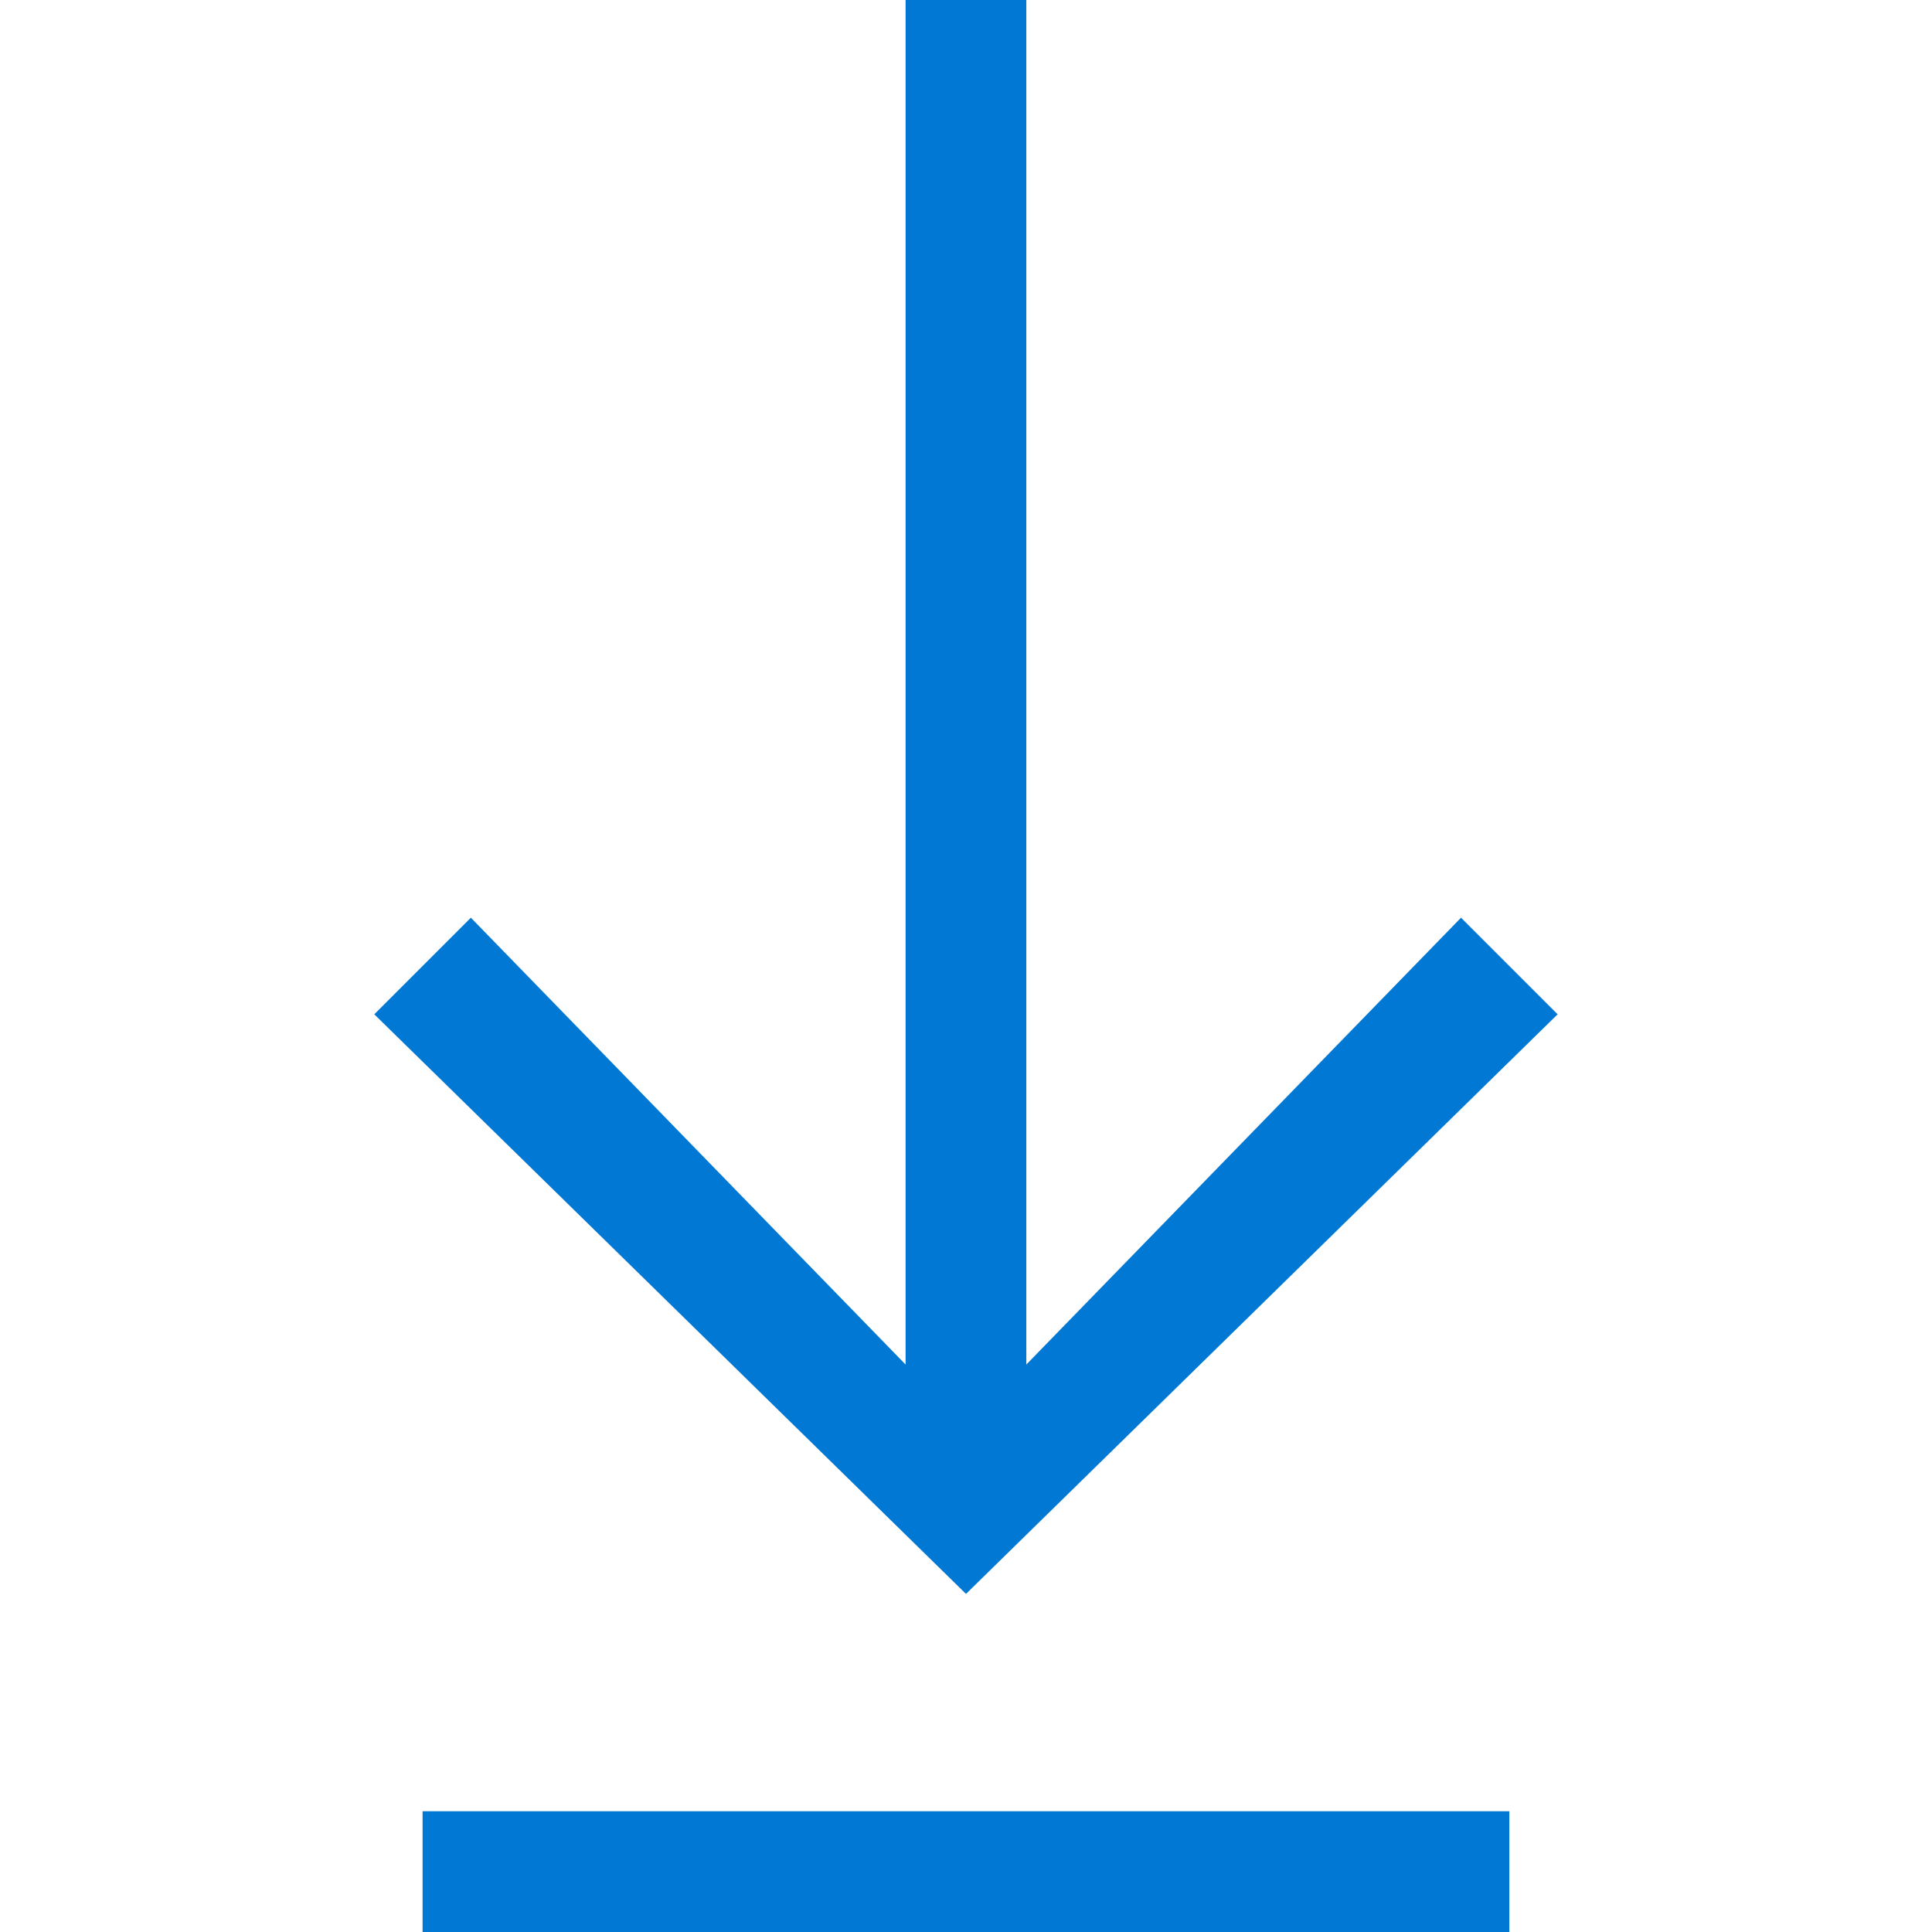
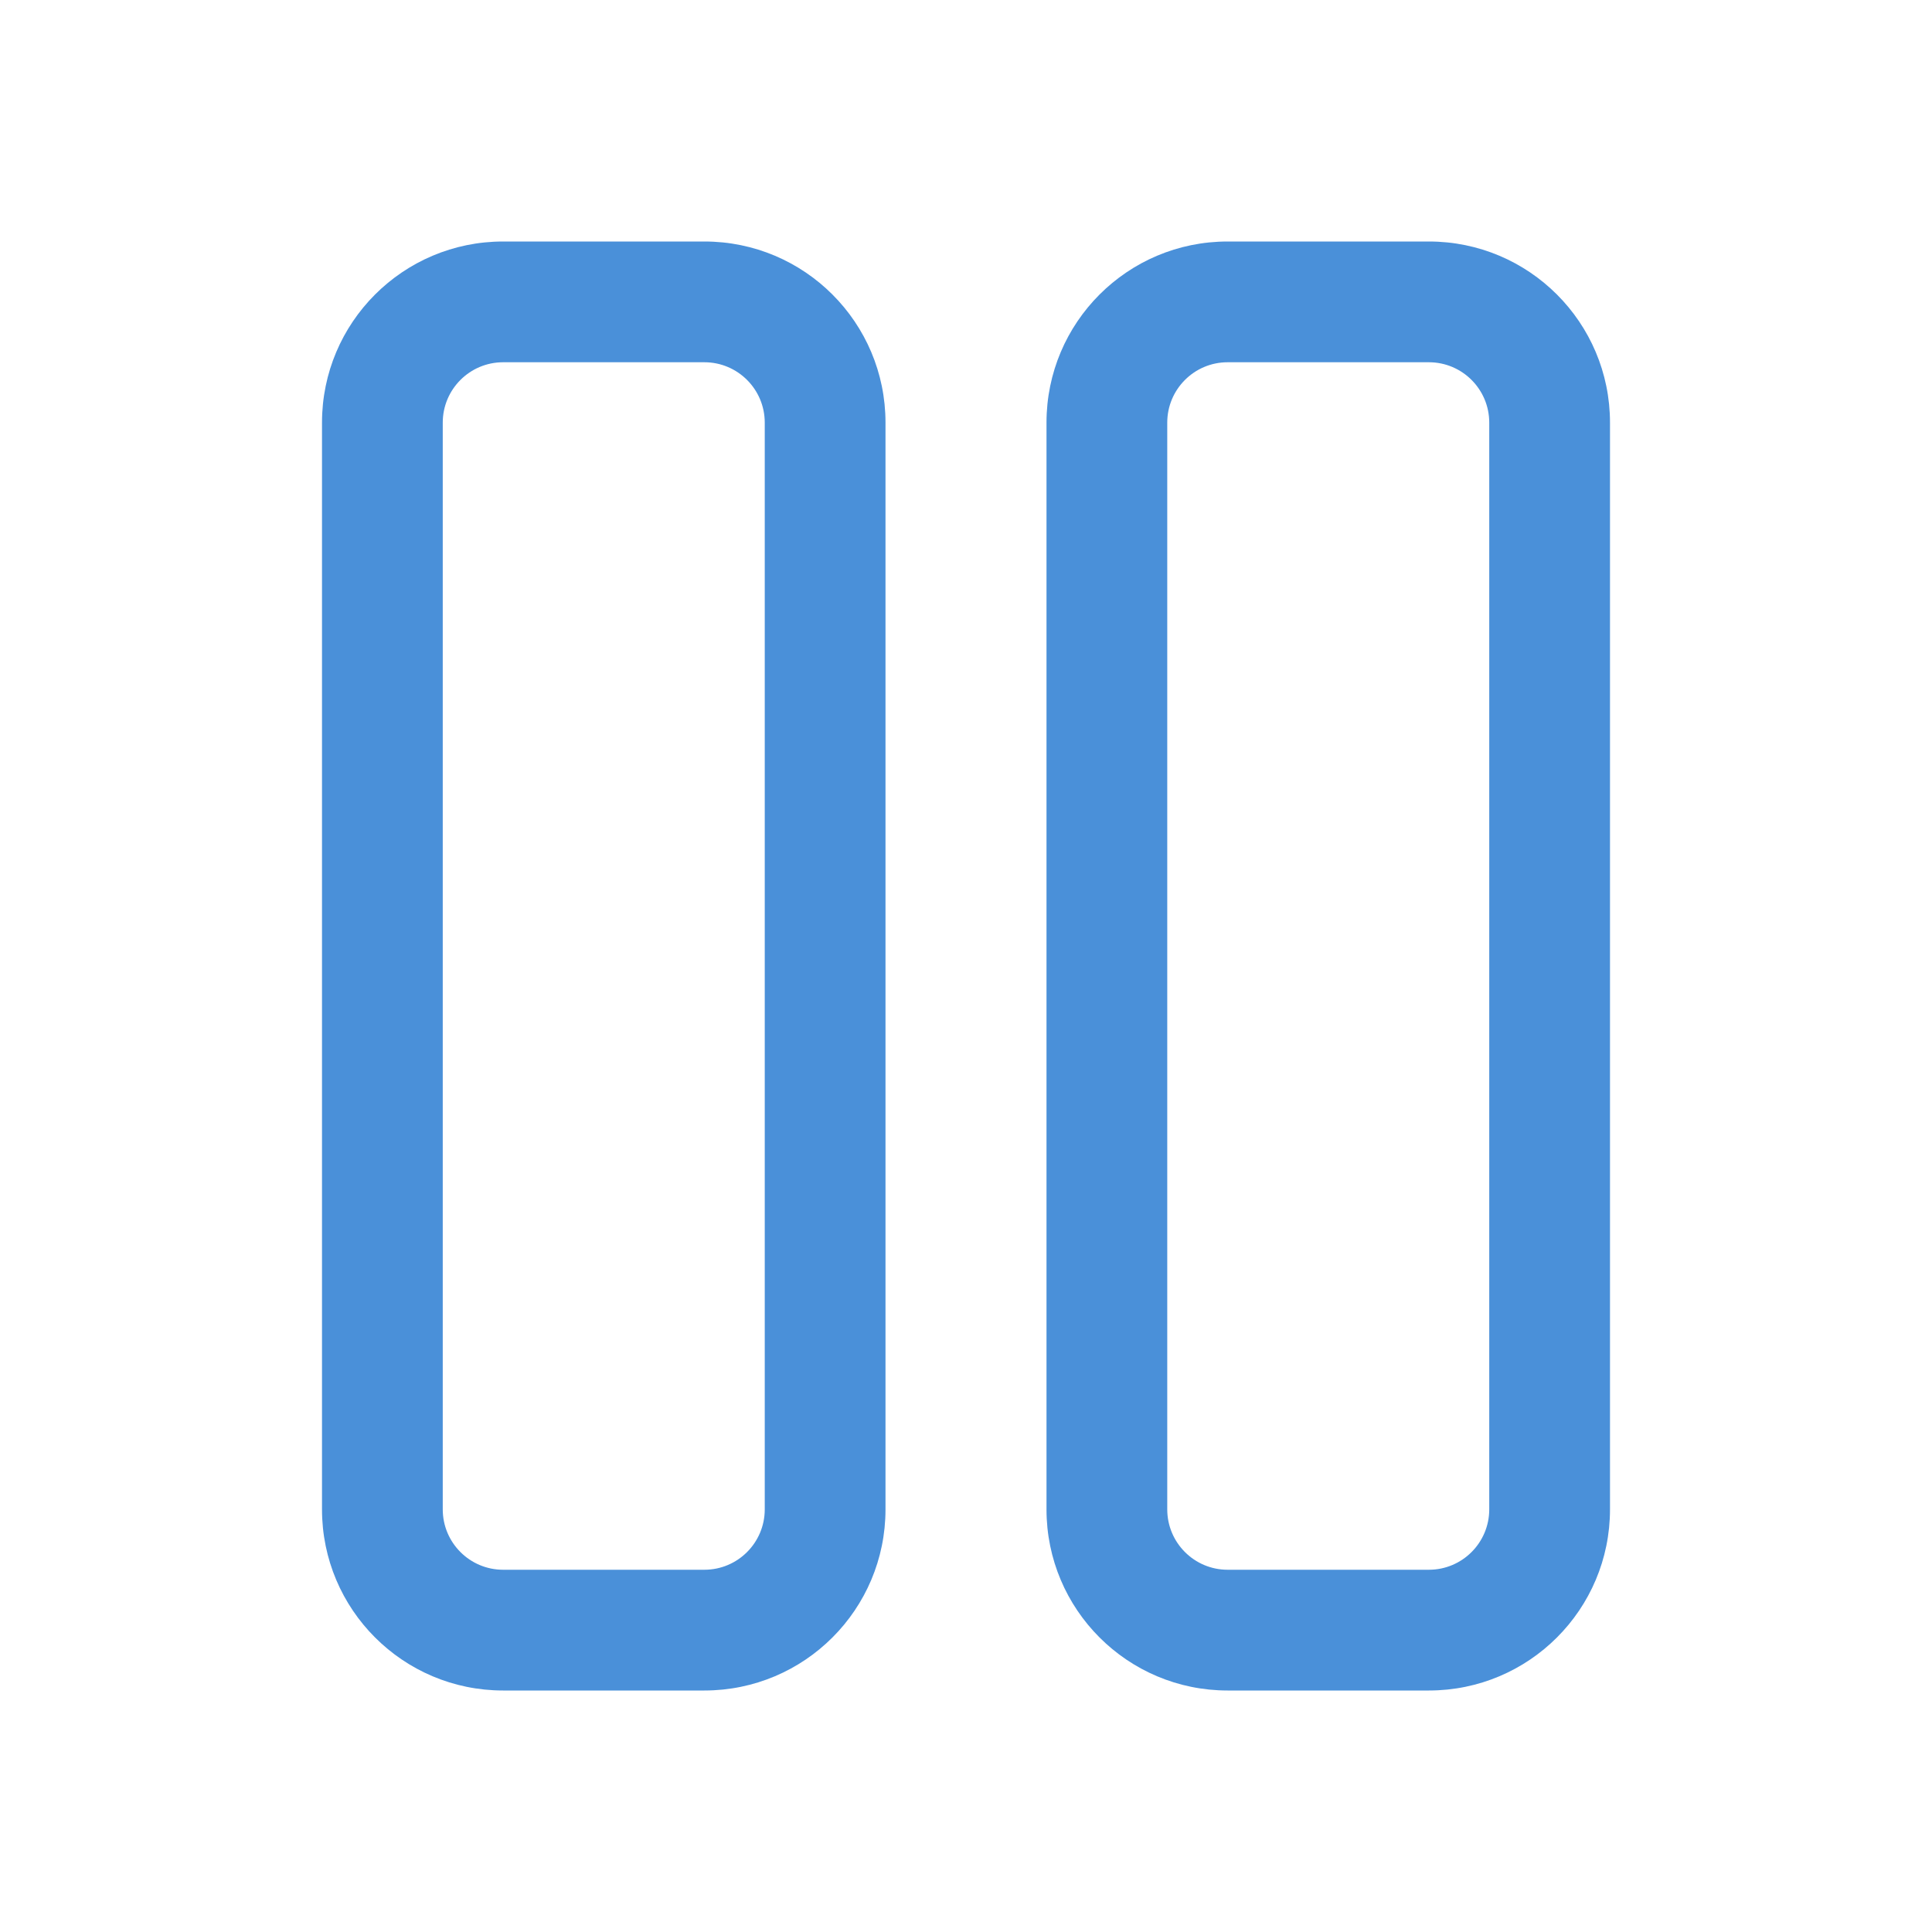
- <svg xmlns="http://www.w3.org/2000/svg" width="18" height="18" viewBox="0 0 18 18" fill="none">
-   <path d="M14.512 9.45L9 14.85L3.487 9.45L4.387 8.55L8.437 12.713V0H9.562V12.713L13.612 8.55L14.512 9.45ZM3.937 18V16.875H14.062V18H3.937Z" fill="#0078D4" />
+ <svg xmlns="http://www.w3.org/2000/svg" width="24" height="24" viewBox="0 0 24 24" fill="none">
+   <path d="M6.25 3C5.007 3 4 4.007 4 5.25V18.75C4 19.993 5.007 21 6.25 21H8.75C9.993 21 11 19.993 11 18.75V5.25C11 4.007 9.993 3 8.75 3H6.25ZM5.5 5.25C5.5 4.836 5.836 4.5 6.25 4.5H8.75C9.164 4.5 9.5 4.836 9.5 5.25V18.75C9.5 19.164 9.164 19.5 8.75 19.5H6.25C5.836 19.5 5.5 19.164 5.5 18.75V5.25ZM15.25 3C14.007 3 13 4.007 13 5.25V18.75C13 19.993 14.007 21 15.25 21H17.75C18.993 21 20 19.993 20 18.75V5.25C20 4.007 18.993 3 17.75 3H15.25ZM14.5 5.25C14.5 4.836 14.836 4.5 15.25 4.5H17.75C18.164 4.5 18.5 4.836 18.5 5.25V18.75C18.5 19.164 18.164 19.5 17.75 19.5H15.25C14.836 19.5 14.5 19.164 14.5 18.75V5.25Z" fill="#4A90D9" />
</svg>
